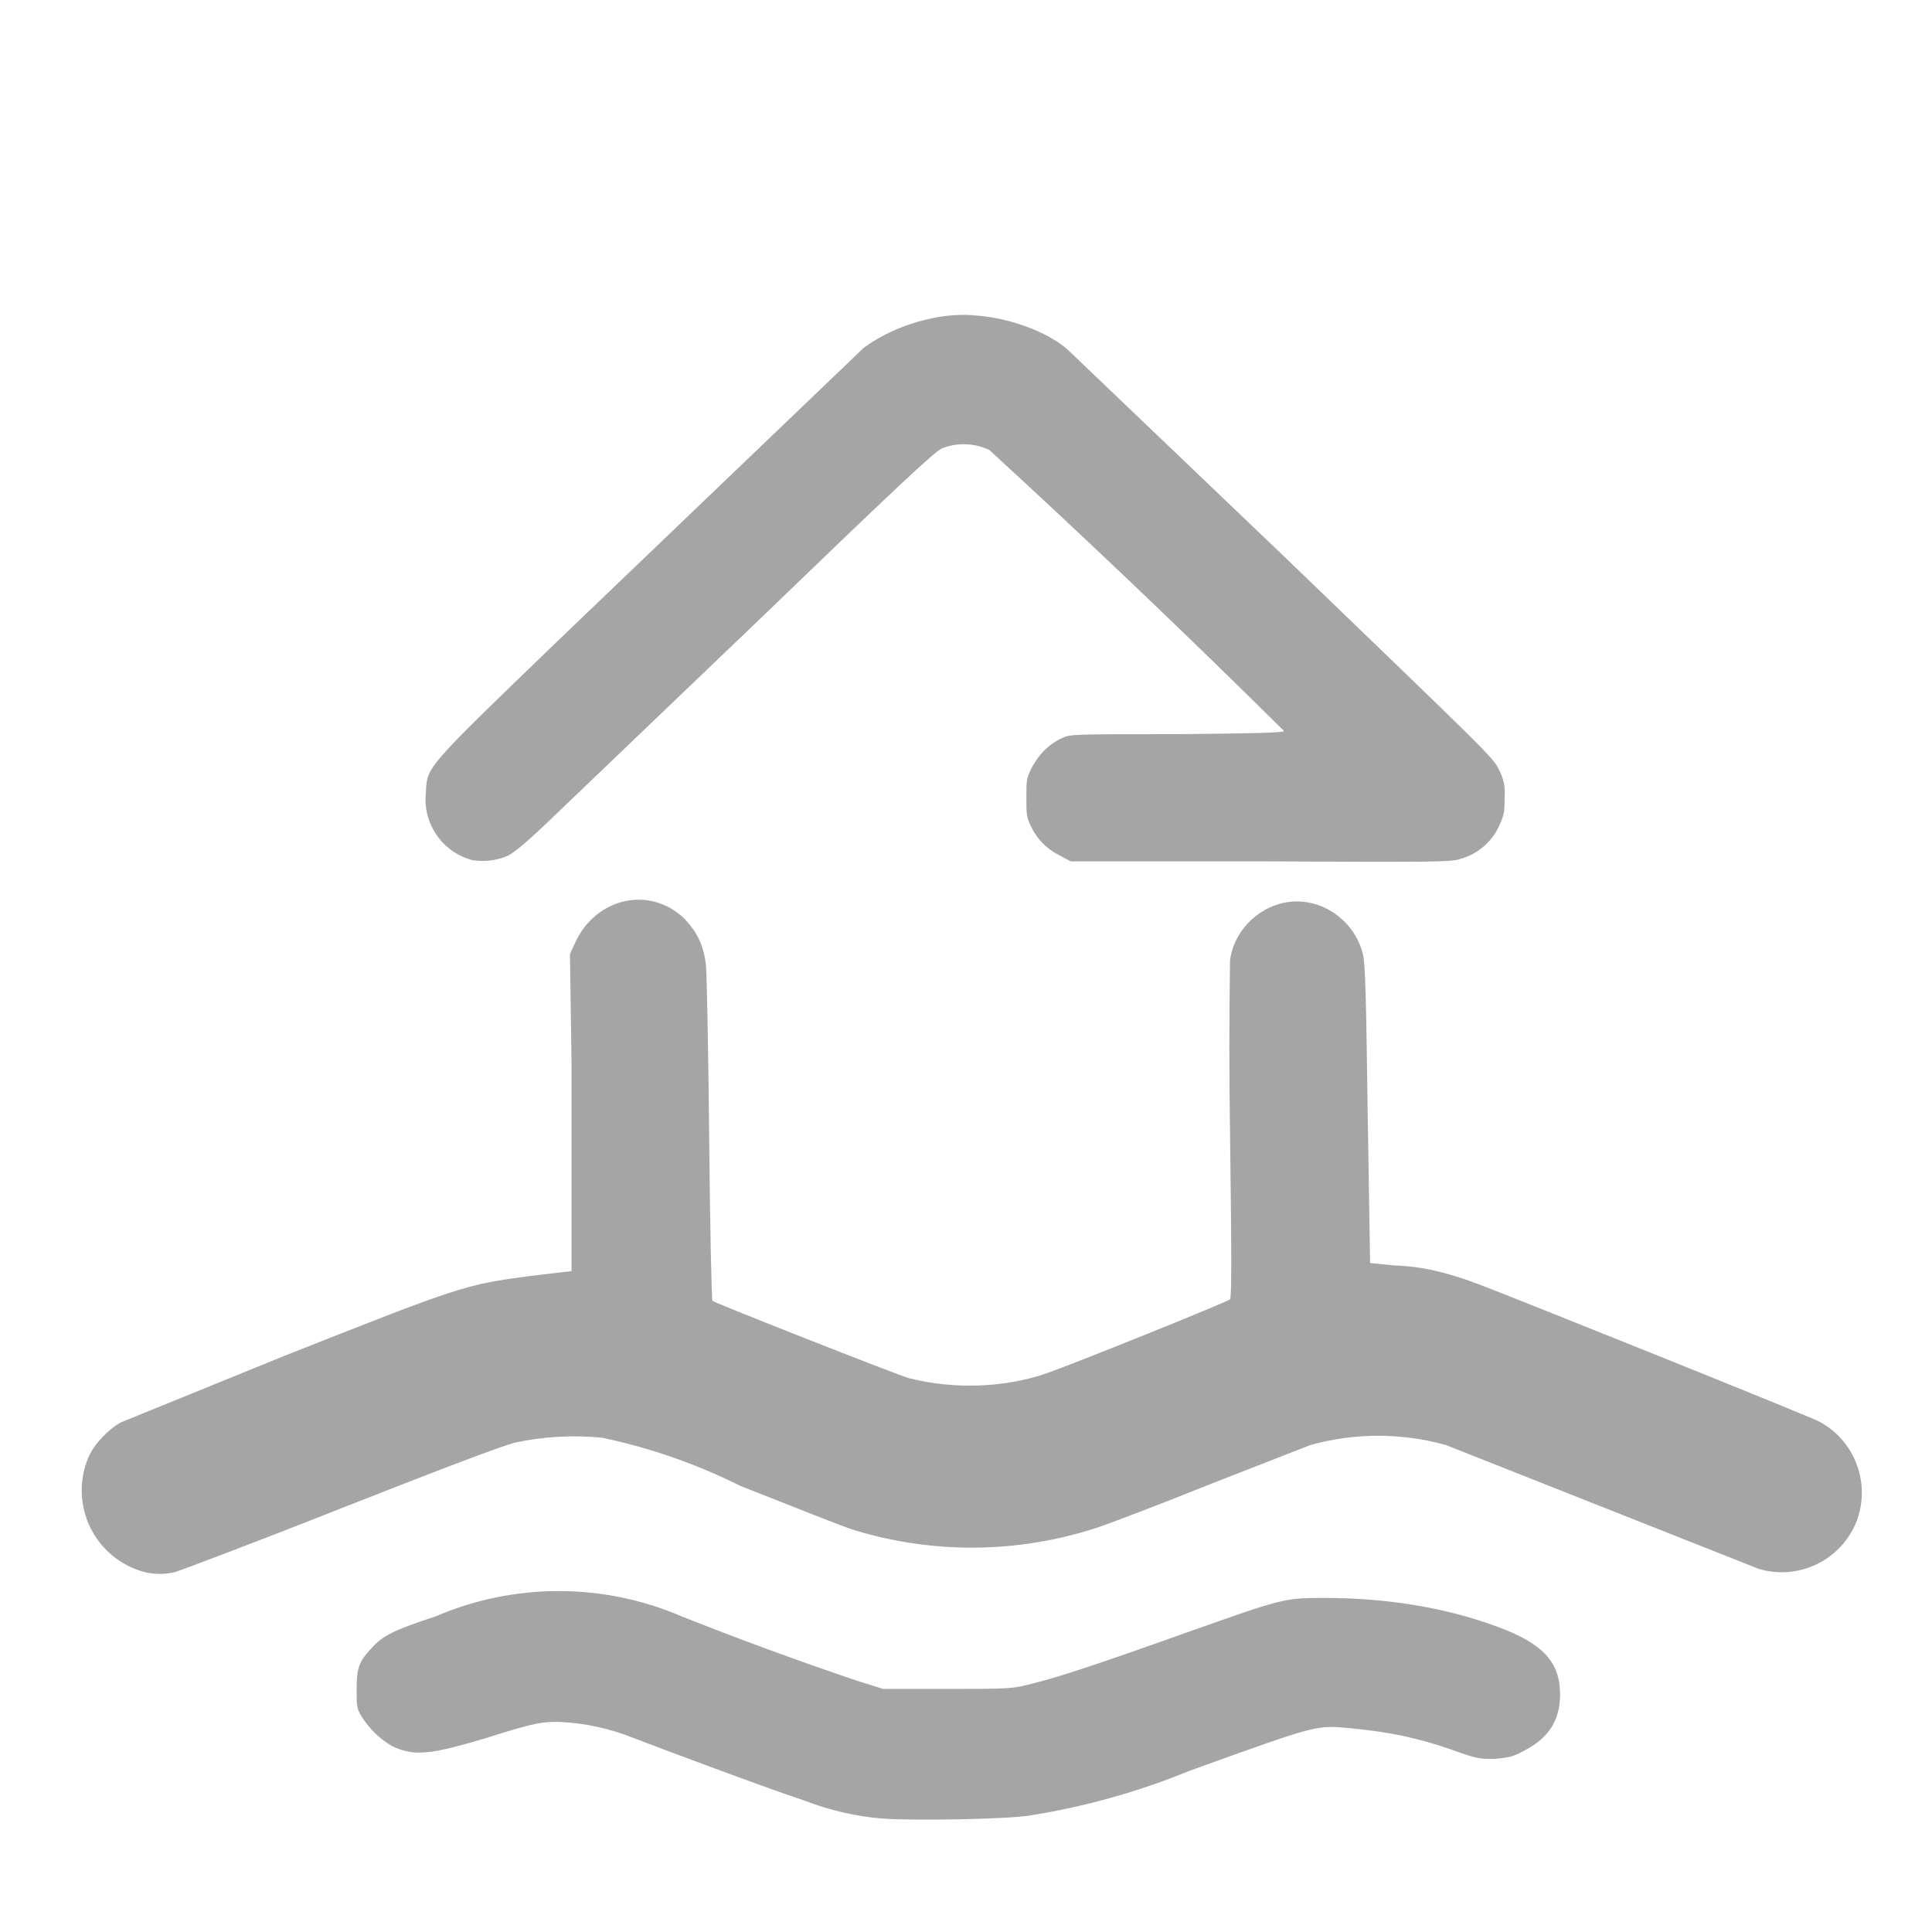
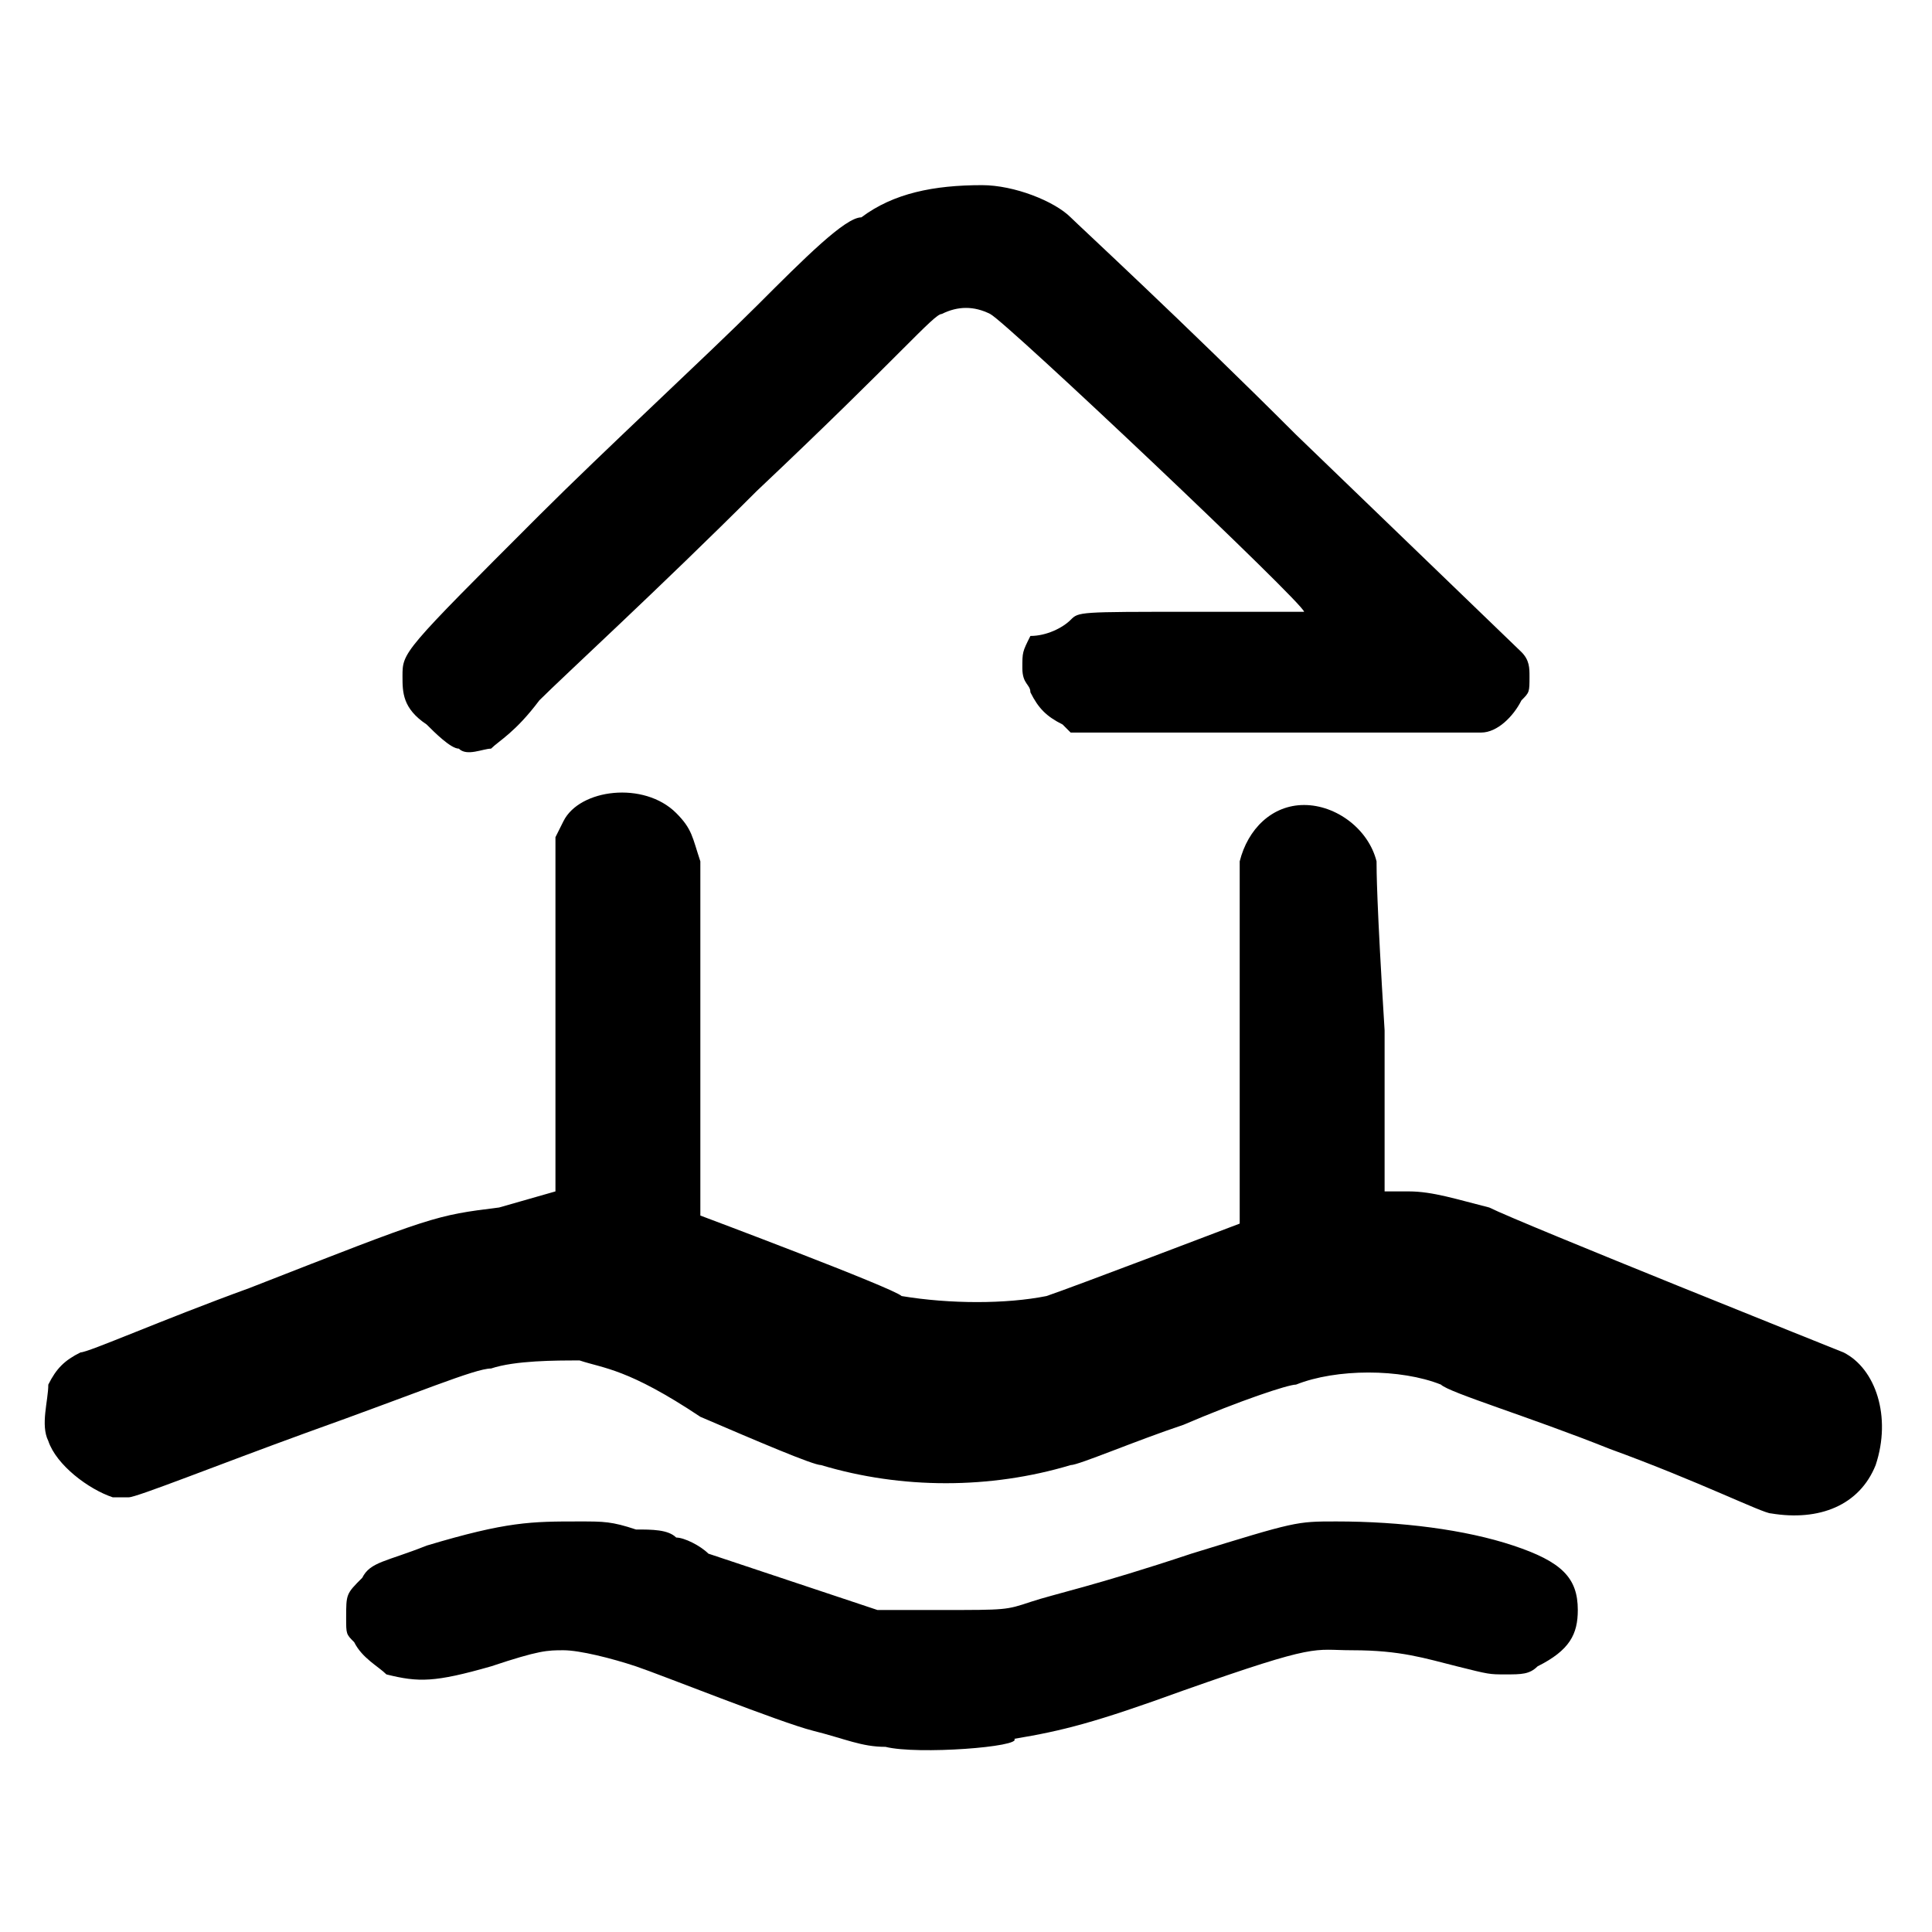
- <svg xmlns="http://www.w3.org/2000/svg" width="24" height="24" viewBox="0 0 24 24">
-   <path fill="#a5a5a5" d="M10.95 22.59a3.47 3.47 0 01-.95-.22c-.43-.14-1.82-.66-2.13-.78a2.8 2.8 0 00-.93-.2c-.2 0-.27 0-.9.2-.7.21-.9.23-1.17.1a1.1 1.1 0 01-.38-.37c-.06-.1-.06-.13-.06-.33 0-.27.03-.35.18-.51.14-.16.28-.23.8-.4a3.87 3.87 0 013.06 0 44.29 44.29 0 002.18.8l.32.1h.8c.8 0 .8 0 1.07-.07.32-.08.78-.23 1.9-.63 1.19-.42 1.2-.43 1.71-.43.78 0 1.5.12 2.13.35.58.21.8.44.8.85 0 .32-.14.54-.45.7-.13.07-.17.08-.36.1-.2 0-.22 0-.58-.13-.39-.13-.7-.2-1.2-.25-.45-.04-.38-.06-2.02.53a8.9 8.9 0 01-1.96.55c-.27.05-1.48.07-1.86.04zM1.8 19.53a1.05 1.05 0 01-.7-1.43c.07-.16.24-.34.4-.43l2.04-.83c2.2-.87 2.23-.88 3.05-.99l.51-.06v-.61-1.97l-.02-1.36.07-.15c.26-.55.92-.7 1.35-.29.16.17.24.33.27.58.01.1.03 1.08.04 2.17.01 1.08.03 1.98.04 2 .04.03 2.27.91 2.44.96.55.14 1.17.12 1.68-.05.25-.08 2.29-.9 2.31-.93.02-.02.02-.53 0-2.06a68.73 68.73 0 010-2.15c.05-.39.39-.7.77-.73.4-.03.78.25.88.65.03.12.04.5.06 1.98l.03 1.86.3.03c.33.01.64.08 1.04.23.4.15 4.16 1.66 4.24 1.71a1 1 0 01.45 1.27 1 1 0 01-1.2.56l-1.92-.76-1.97-.78a3.14 3.14 0 00-1.68 0l-1.28.5c-.62.25-1.23.48-1.35.52a5 5 0 01-3.03.04c-.14-.04-.78-.3-1.42-.55a7.1 7.1 0 00-1.72-.6 3.52 3.52 0 00-1.08.06c-.16.04-.85.3-2.17.82-1.06.42-1.99.77-2.06.79a.8.8 0 01-.37 0zm4.05-8.85a.78.78 0 01-.56-.83c.02-.33-.04-.27 1.64-1.89a13118.4 13118.4 0 003.8-3.64c.38-.28.95-.45 1.4-.4.42.03.9.21 1.14.43l2.7 2.58c2.49 2.4 2.58 2.48 2.65 2.63a.6.6 0 01.07.35c0 .15 0 .2-.05.31a.75.75 0 01-.5.45c-.1.04-.38.04-2.47.03H13.3l-.15-.08a.76.76 0 01-.35-.37c-.05-.1-.05-.15-.05-.34 0-.22 0-.24.07-.38.09-.16.2-.28.37-.36.11-.05.11-.05 1.44-.05 1.07-.01 1.32-.02 1.32-.04a133.1 133.1 0 00-3.66-3.49.74.74 0 00-.59-.02c-.1.05-.54.46-2.24 2.1l-2.58 2.47c-.31.3-.49.45-.57.49a.8.8 0 01-.47.05z" />
+ <svg xmlns="http://www.w3.org/2000/svg" viewBox="0 0 24 24">
+   <path d="M11 21.7c-.3 0-.5-.1-.9-.2s-1.9-.7-2.2-.8c-.3-.1-.7-.2-.9-.2-.2 0-.3 0-.9.2-.7.2-.9.2-1.3.1-.1-.1-.3-.2-.4-.4-.1-.1-.1-.1-.1-.3 0-.3 0-.3.2-.5.1-.2.3-.2.8-.4 1-.3 1.3-.3 1.9-.3.3 0 .4 0 .7.1.2 0 .4 0 .5.1.1 0 .3.1.4.2l1.8.6.3.1h.8c.8 0 .8 0 1.1-.1s.8-.2 2-.6c1.3-.4 1.3-.4 1.8-.4.8 0 1.6.1 2.2.3.6.2.8.4.8.8 0 .3-.1.5-.5.7-.1.1-.2.1-.4.1s-.2 0-.6-.1c-.4-.1-.7-.2-1.3-.2-.5 0-.4-.1-2.1.5-1.1.4-1.5.5-2.1.6.1.1-1.2.2-1.6.1zm-9.6-3.1c-.3-.1-.7-.4-.8-.7-.1-.2 0-.5 0-.7.1-.2.2-.3.4-.4.1 0 1-.4 2.1-.8 2.3-.9 2.3-.9 3.1-1l.7-.2V14v-3.6l.1-.2c.2-.4 1-.5 1.4-.1.2.2.2.3.3.6v4.4s2.4.9 2.5 1c.6.1 1.3.1 1.8 0 .3-.1 2.4-.9 2.4-.9V13v-2.3c.1-.4.4-.7.8-.7s.8.3.9.7c0 .1 0 .5.1 2.1v2h.3c.3 0 .6.1 1 .2.4.2 4.4 1.8 4.4 1.8.4.2.6.8.4 1.4-.2.5-.7.7-1.3.6-.1 0-.9-.4-2-.8-1-.4-2-.7-2.1-.8-.5-.2-1.3-.2-1.8 0-.1 0-.7.2-1.4.5-.6.2-1.3.5-1.4.5-1 .3-2.1.3-3.1 0-.1 0-.8-.3-1.5-.6-.9-.6-1.2-.6-1.5-.7-.3 0-.8 0-1.1.1-.2 0-.9.3-2.3.8-1.1.4-2.1.8-2.2.8h-.2zm4.3-9.3c-.1 0-.3-.2-.4-.3-.3-.2-.3-.4-.3-.6 0-.3 0-.3 1.7-2 .8-.8 2.1-2 2.7-2.6.6-.6 1.1-1.1 1.3-1.1.4-.3.9-.4 1.5-.4.4 0 .9.2 1.1.4.1.1 1.4 1.3 2.8 2.7l2.8 2.7c.1.1.1.2.1.3 0 .2 0 .2-.1.3-.1.2-.3.4-.5.4h-5.1l-.1-.1c-.2-.1-.3-.2-.4-.4 0-.1-.1-.1-.1-.3 0-.2 0-.2.1-.4.2 0 .4-.1.5-.2.1-.1.1-.1 1.5-.1h1.4c0-.1-3.7-3.6-3.9-3.7-.2-.1-.4-.1-.6 0-.1 0-.5.5-2.3 2.2C8.2 7.3 7 8.4 6.7 8.7c-.3.4-.5.5-.6.6-.1 0-.3.1-.4 0z" />
</svg>
